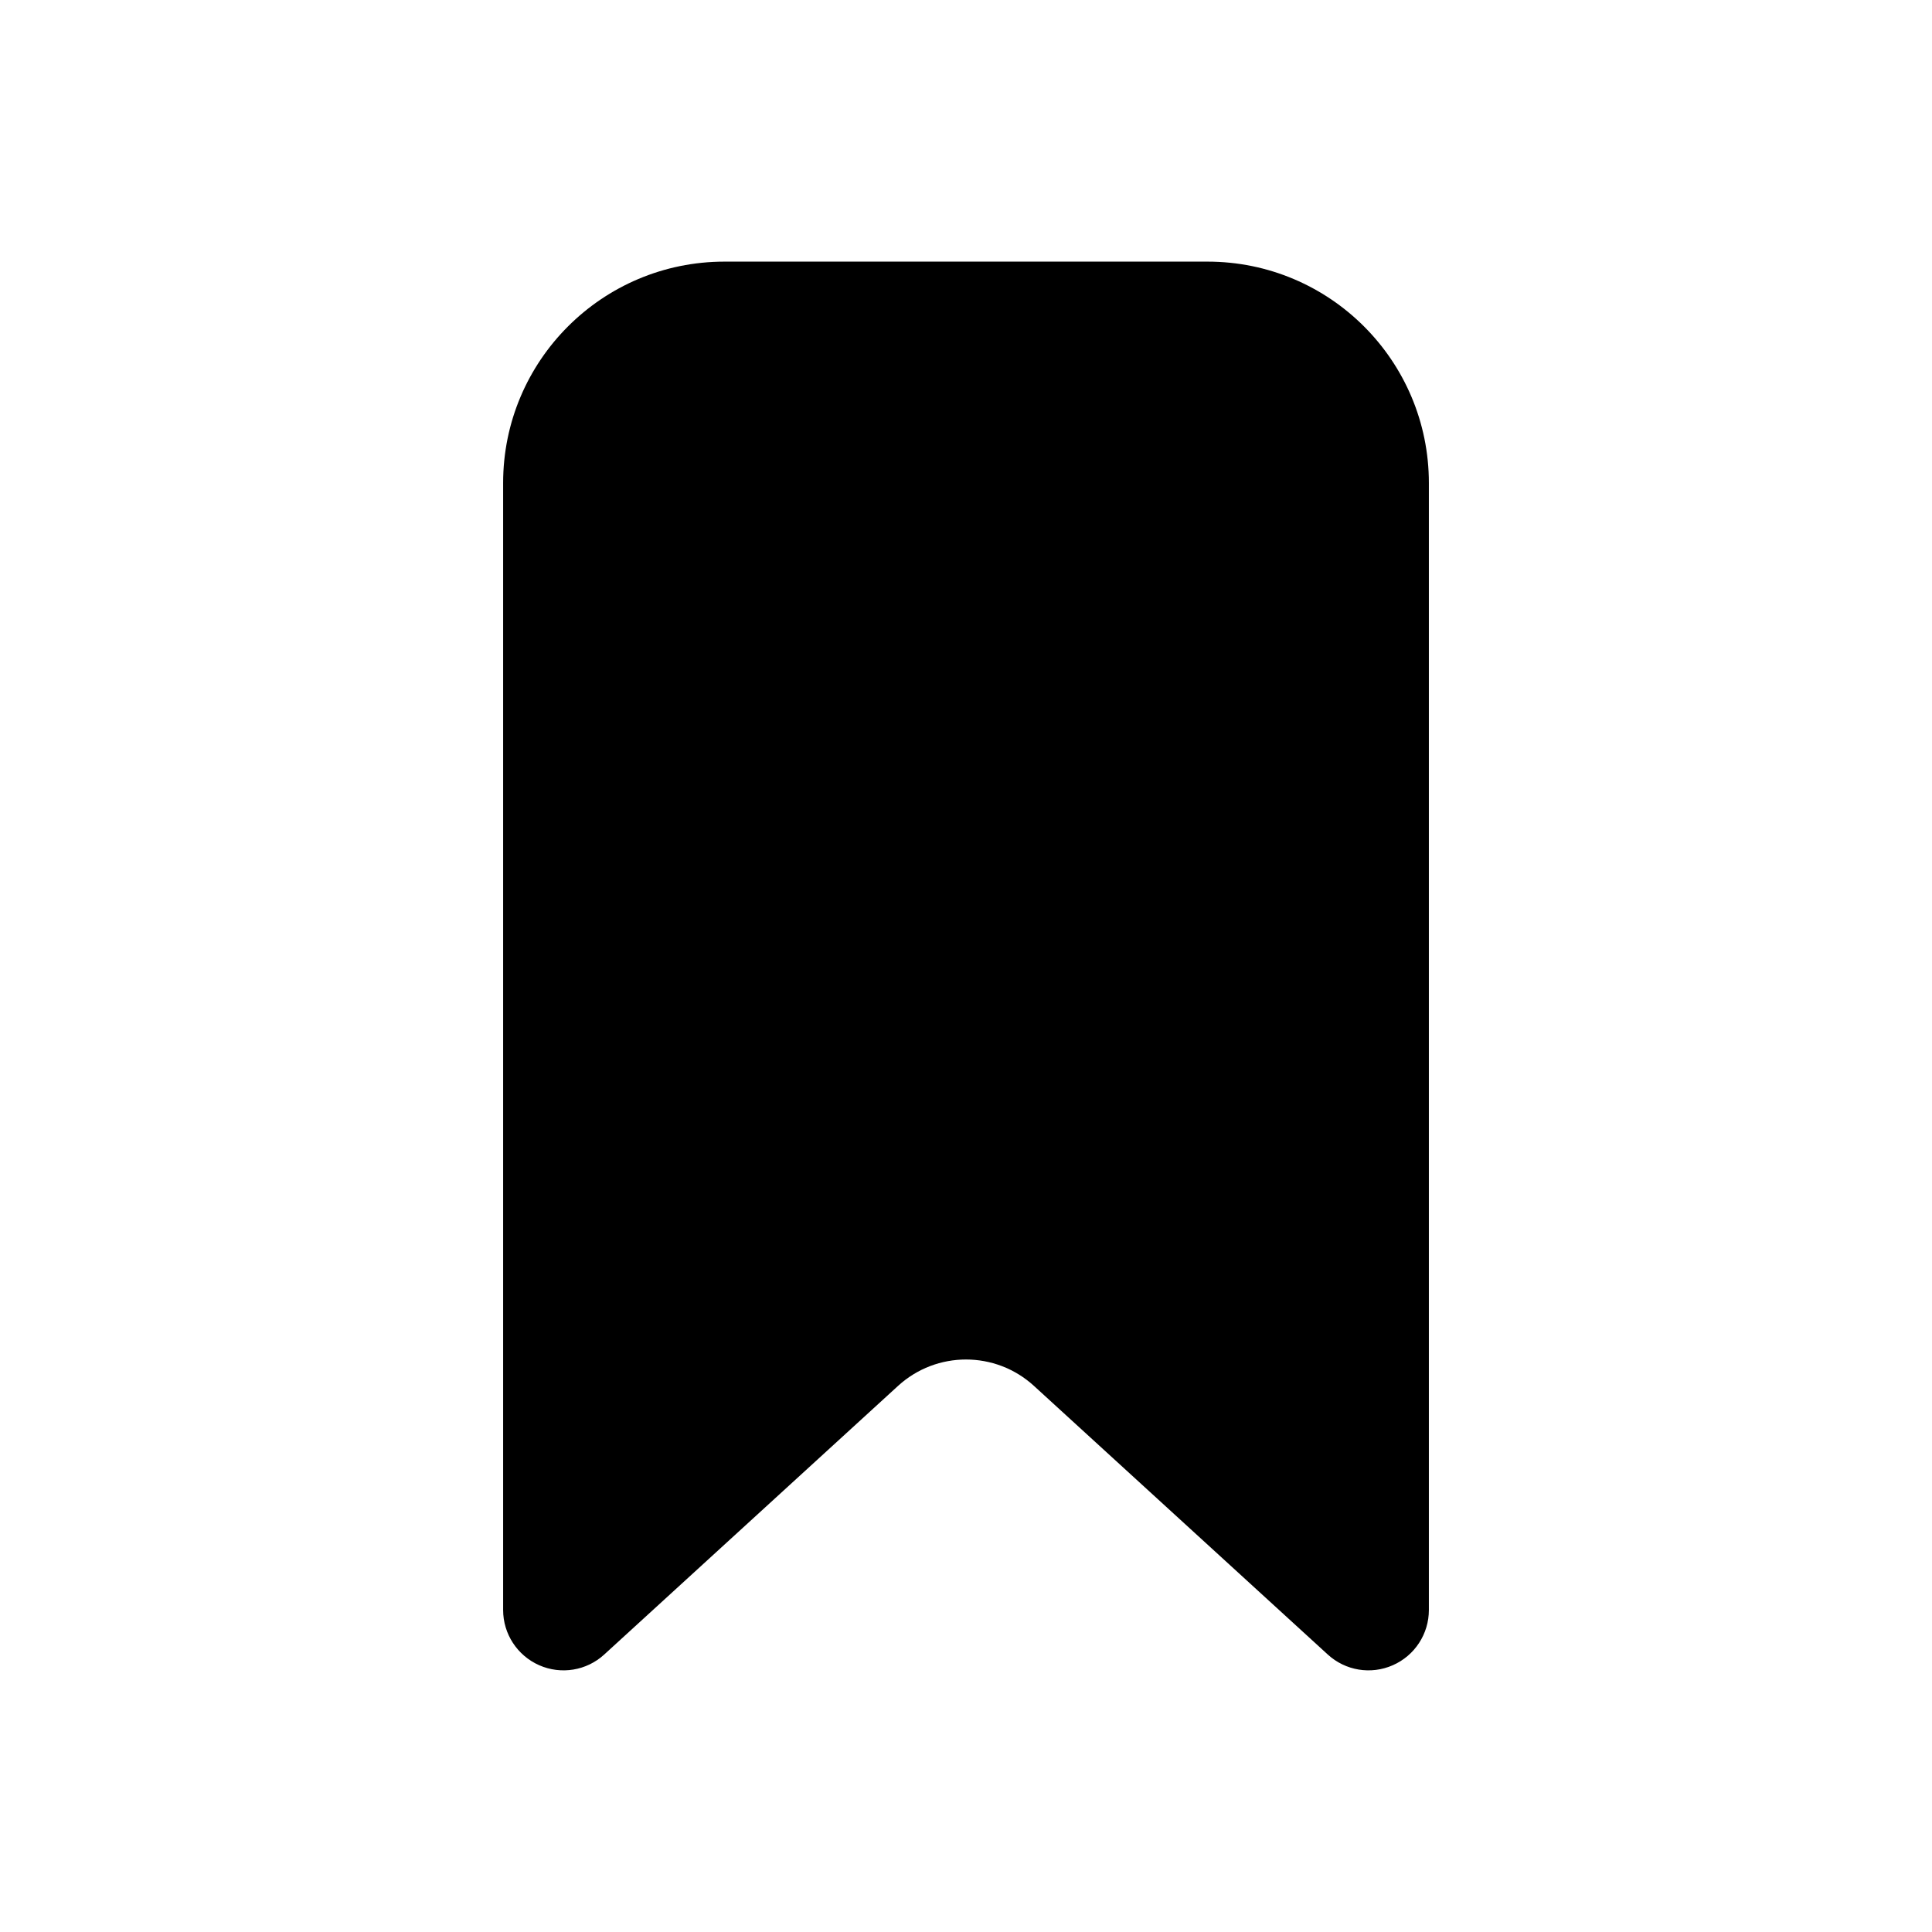
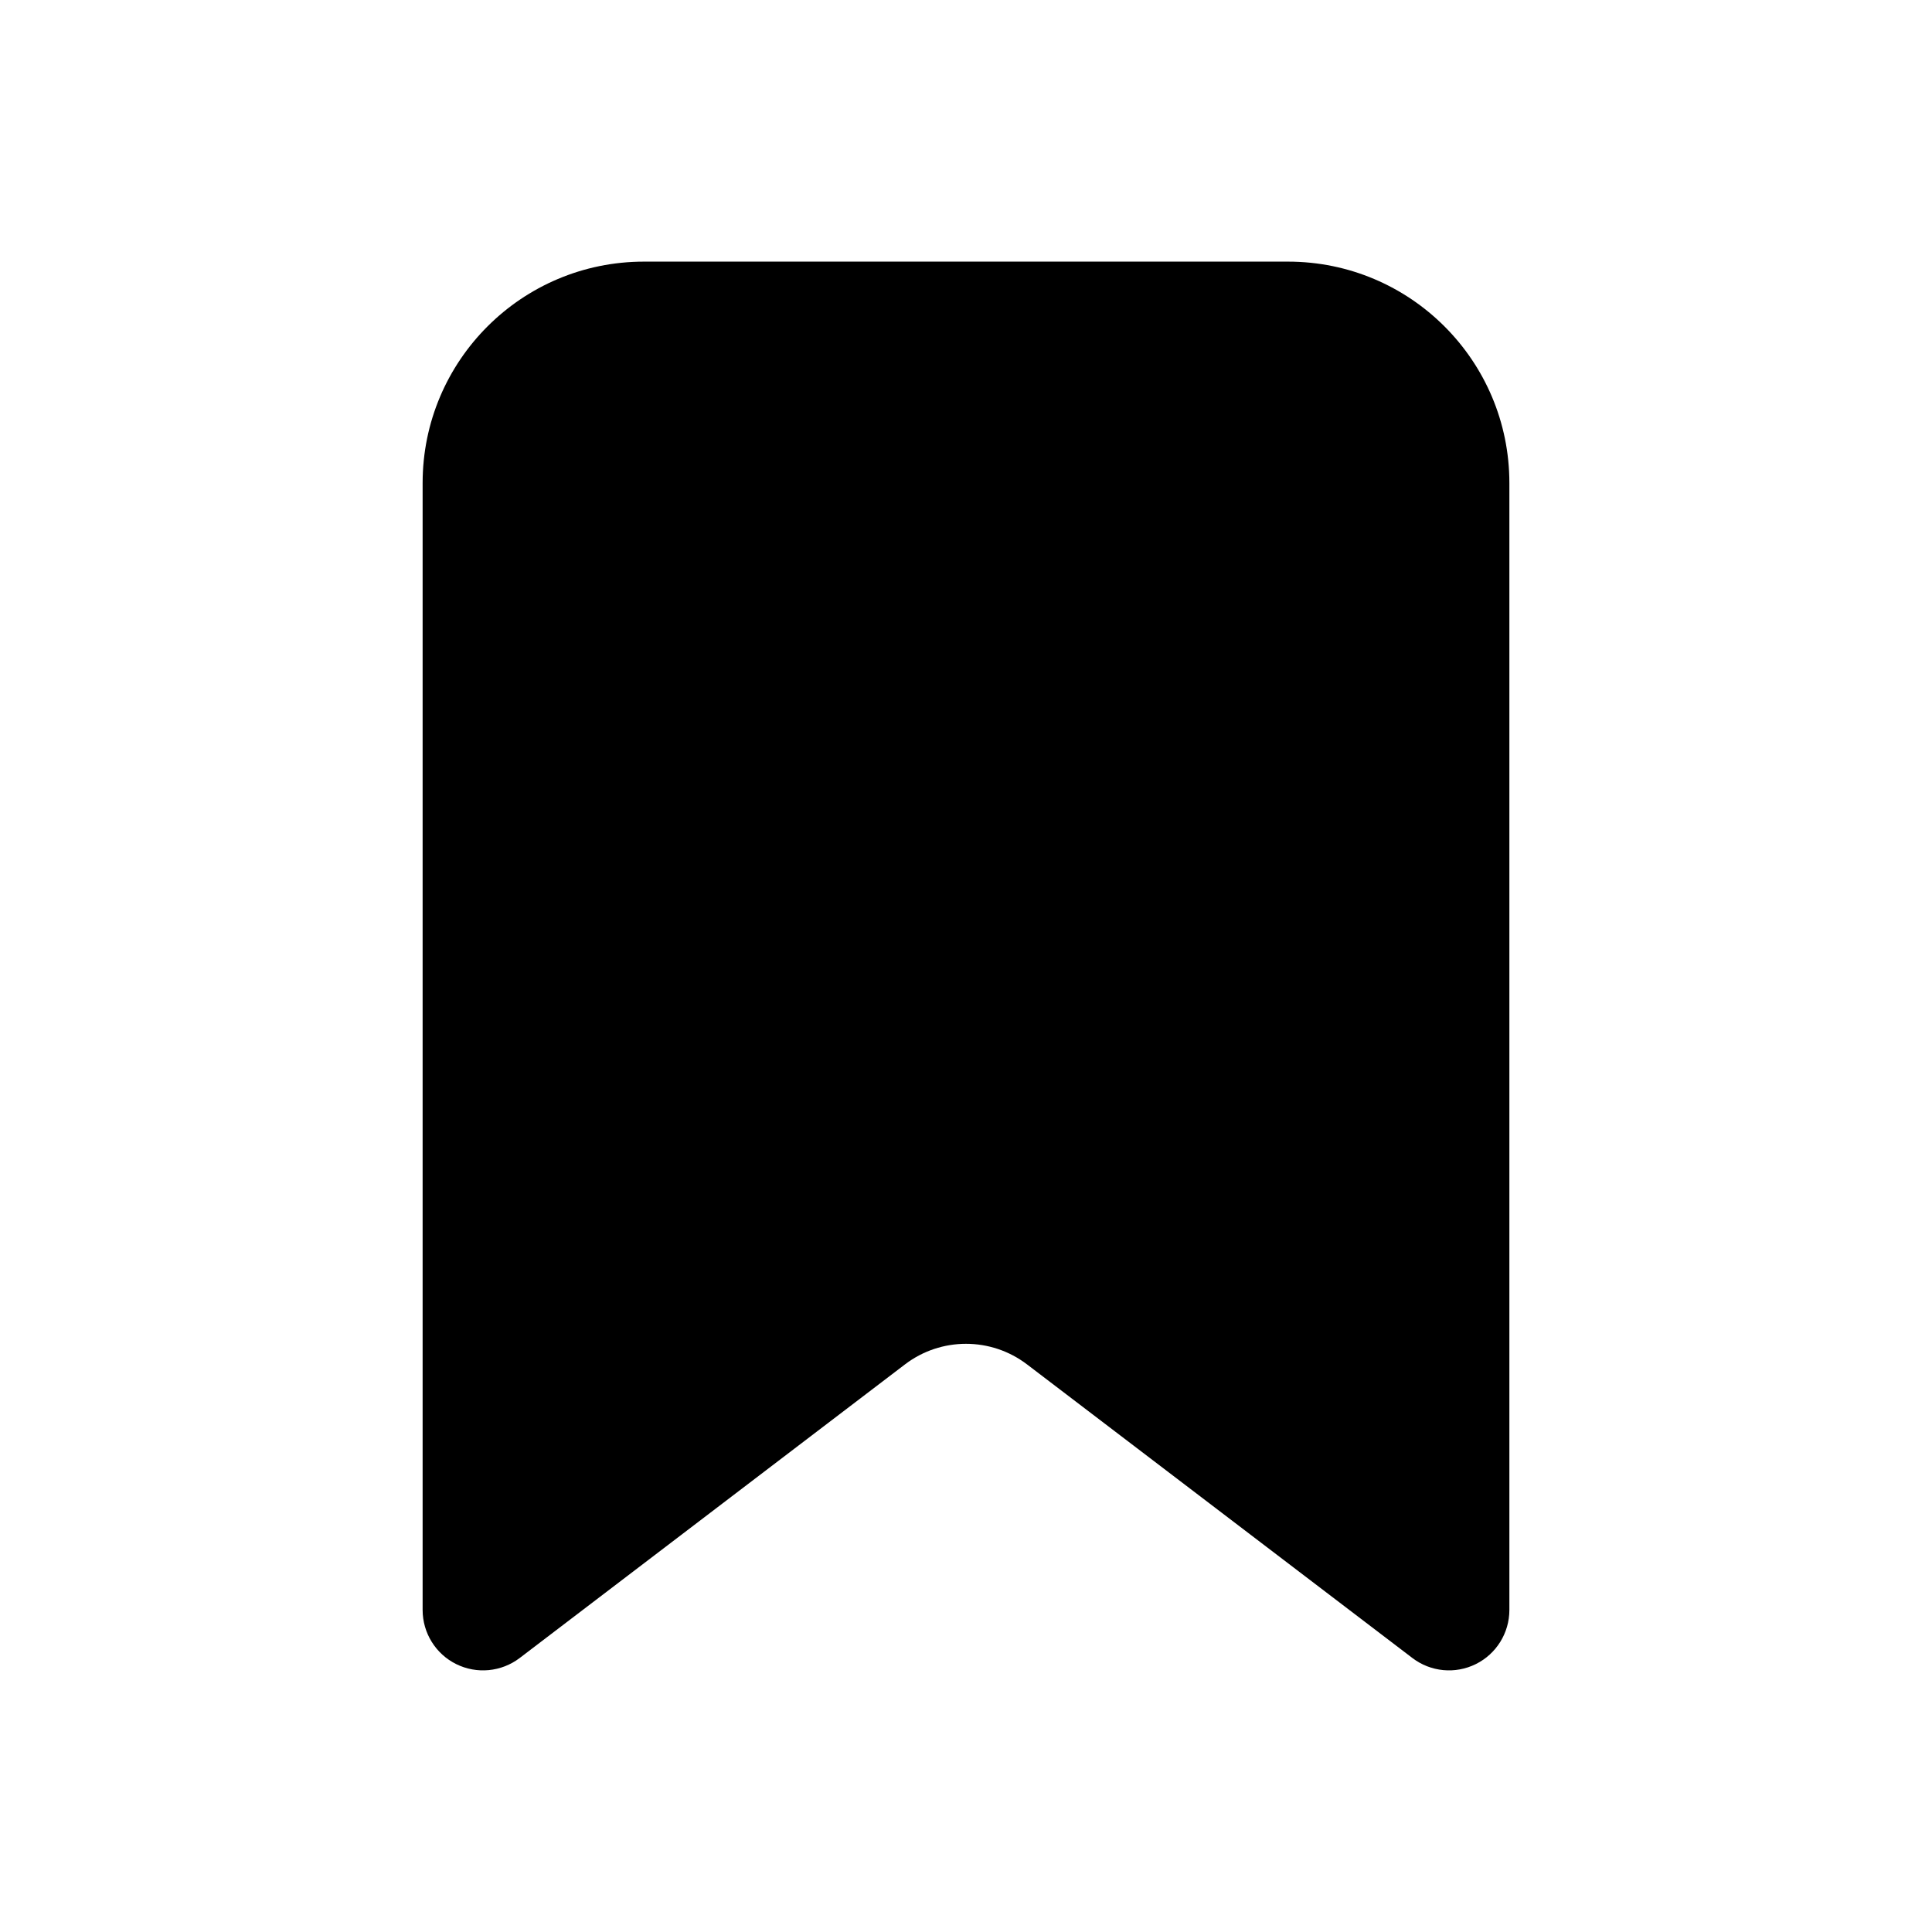
<svg xmlns="http://www.w3.org/2000/svg" width="24" height="24" viewBox="0 0 24 24" fill="none">
-   <path fill-rule="evenodd" clip-rule="evenodd" d="M6.25 6C6.25 4.481 7.481 3.25 9 3.25H15C16.519 3.25 17.75 4.481 17.75 6V20C17.75 20.297 17.575 20.566 17.302 20.686C17.03 20.806 16.713 20.754 16.494 20.553L12.844 17.216C12.366 16.779 11.634 16.779 11.156 17.216L7.506 20.553C7.287 20.754 6.97 20.806 6.698 20.686C6.426 20.566 6.25 20.297 6.25 20V6Z" fill="black" />
+   <path fill-rule="evenodd" clip-rule="evenodd" d="M5.25 6C5.25 4.481 6.481 3.25 8 3.25H16C17.519 3.25 18.75 4.481 18.75 6V20C18.75 20.285 18.588 20.546 18.333 20.672C18.077 20.799 17.772 20.769 17.546 20.597L12.758 16.949C12.31 16.608 11.69 16.608 11.242 16.949L6.455 20.597C6.228 20.769 5.923 20.799 5.667 20.672C5.412 20.546 5.25 20.285 5.25 20V6Z" fill="black" />
</svg>
